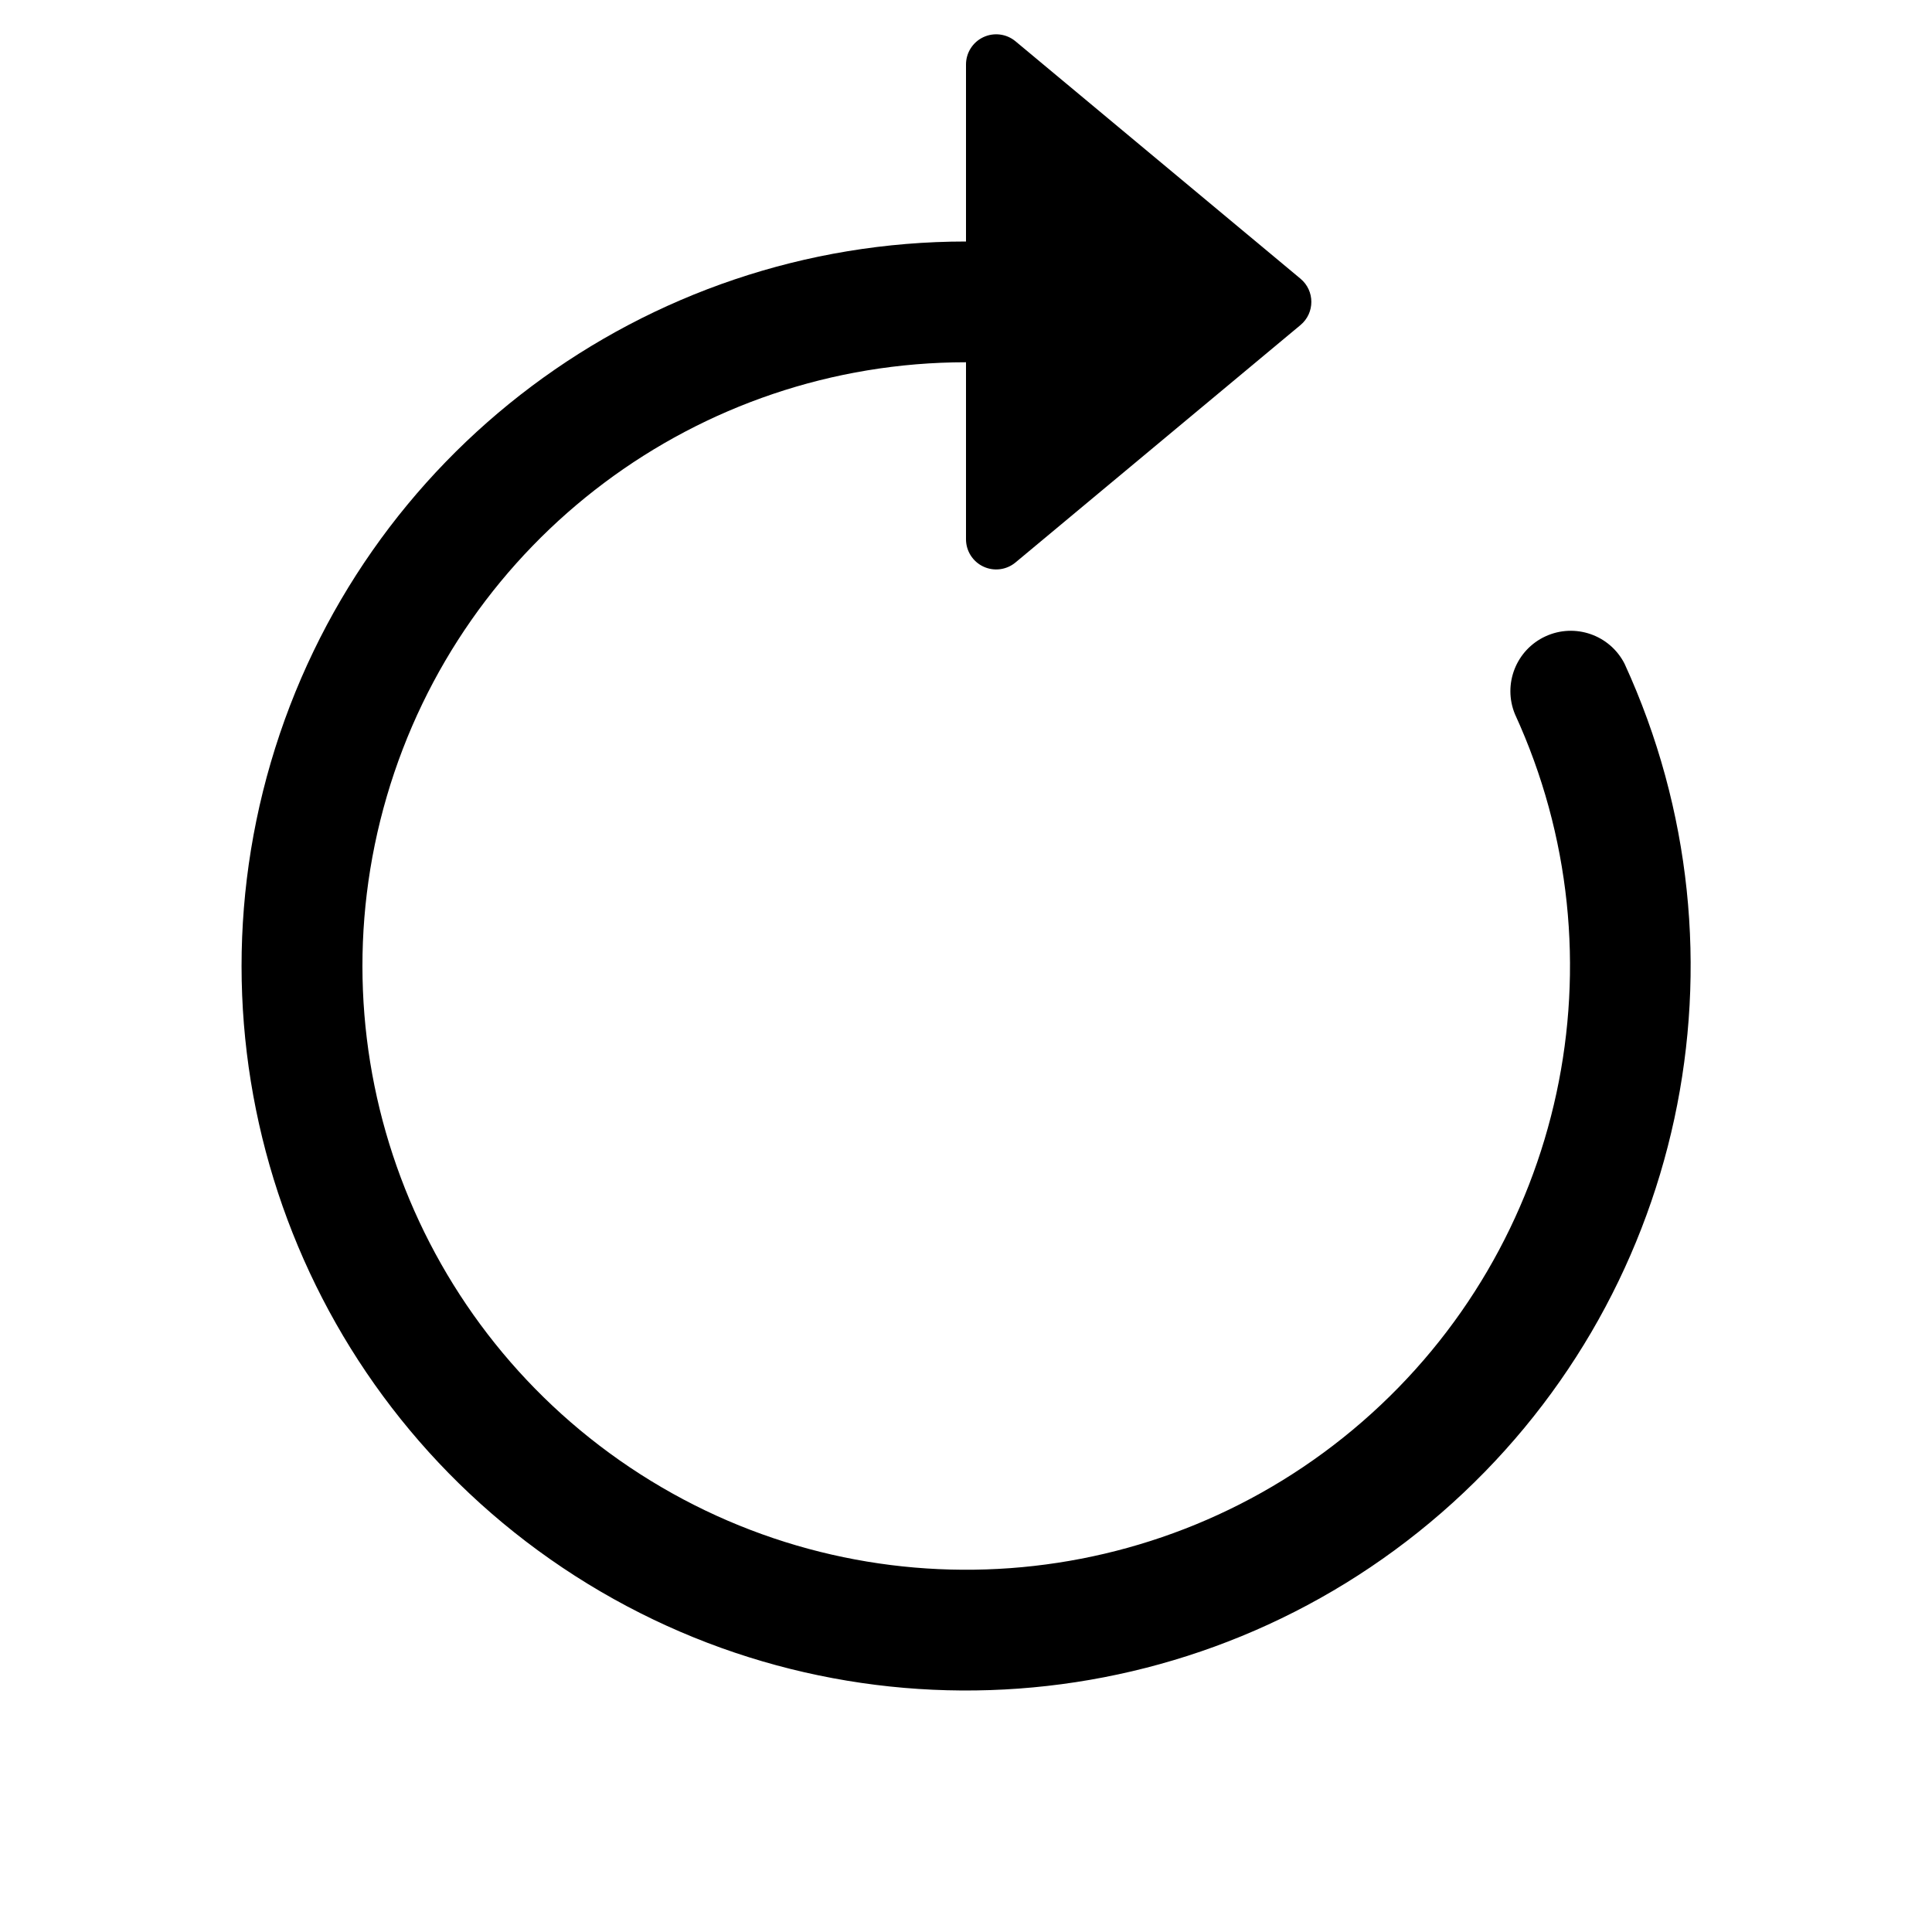
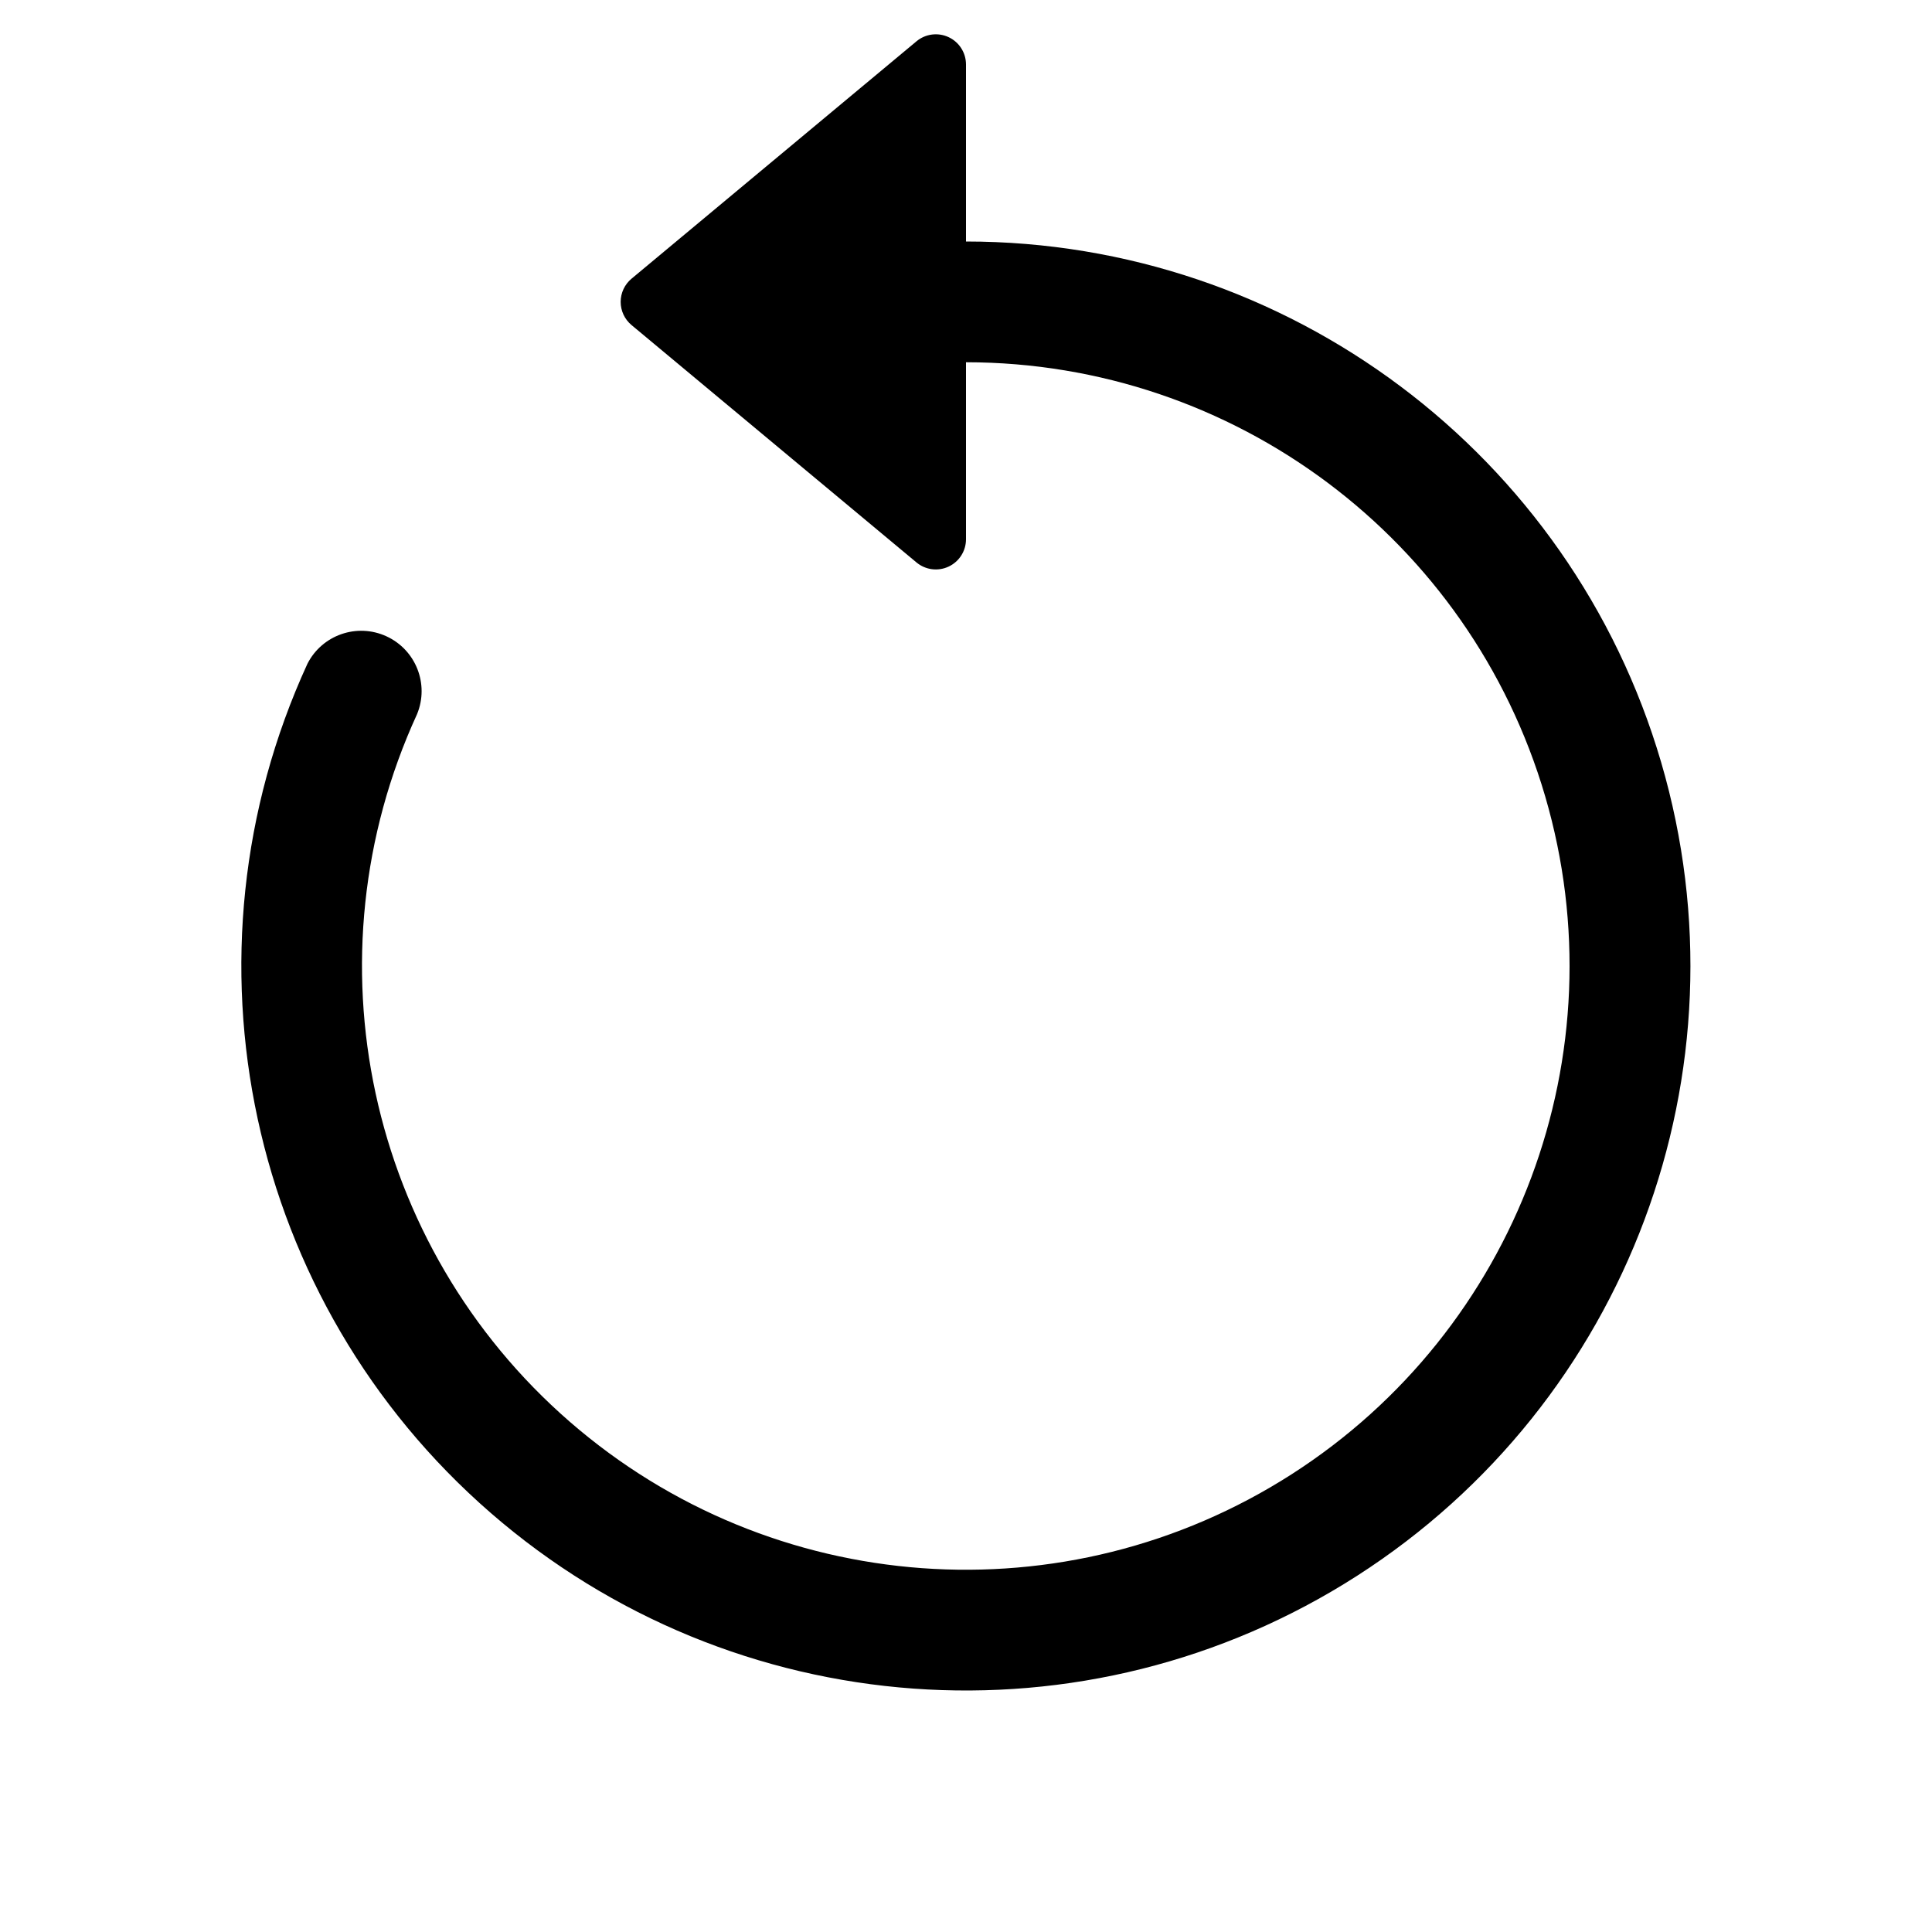
- <svg xmlns="http://www.w3.org/2000/svg" fill="currentColor" class="bi bi-arrow-clockwise" viewBox="0 0 16 16">
-   <path fill-rule="evenodd" d="M8 3a5 5 0 1 0 4.546 2.914.5.5 0 0 1 .908-.417A6 6 0 1 1 8 2v1z" />
-   <path d="M8 4.466V.534a.25.25 0 0 1 .41-.192l2.36 1.966c.12.1.12.284 0 .384L8.41 4.658A.25.25 0 0 1 8 4.466z" />
+ <svg xmlns="http://www.w3.org/2000/svg" fill="currentColor" class="bi bi-arrow-counterclockwise" viewBox="0 0 16 16">
+   <path fill-rule="evenodd" d="M8 3a5 5 0 1 1-4.546 2.914.5.5 0 0 0-.908-.417A6 6 0 1 0 8 2v1z" />
+   <path d="M8 4.466V.534a.25.25 0 0 0-.41-.192L5.23 2.308a.25.25 0 0 0 0 .384l2.36 1.966A.25.25 0 0 0 8 4.466z" />
</svg>
